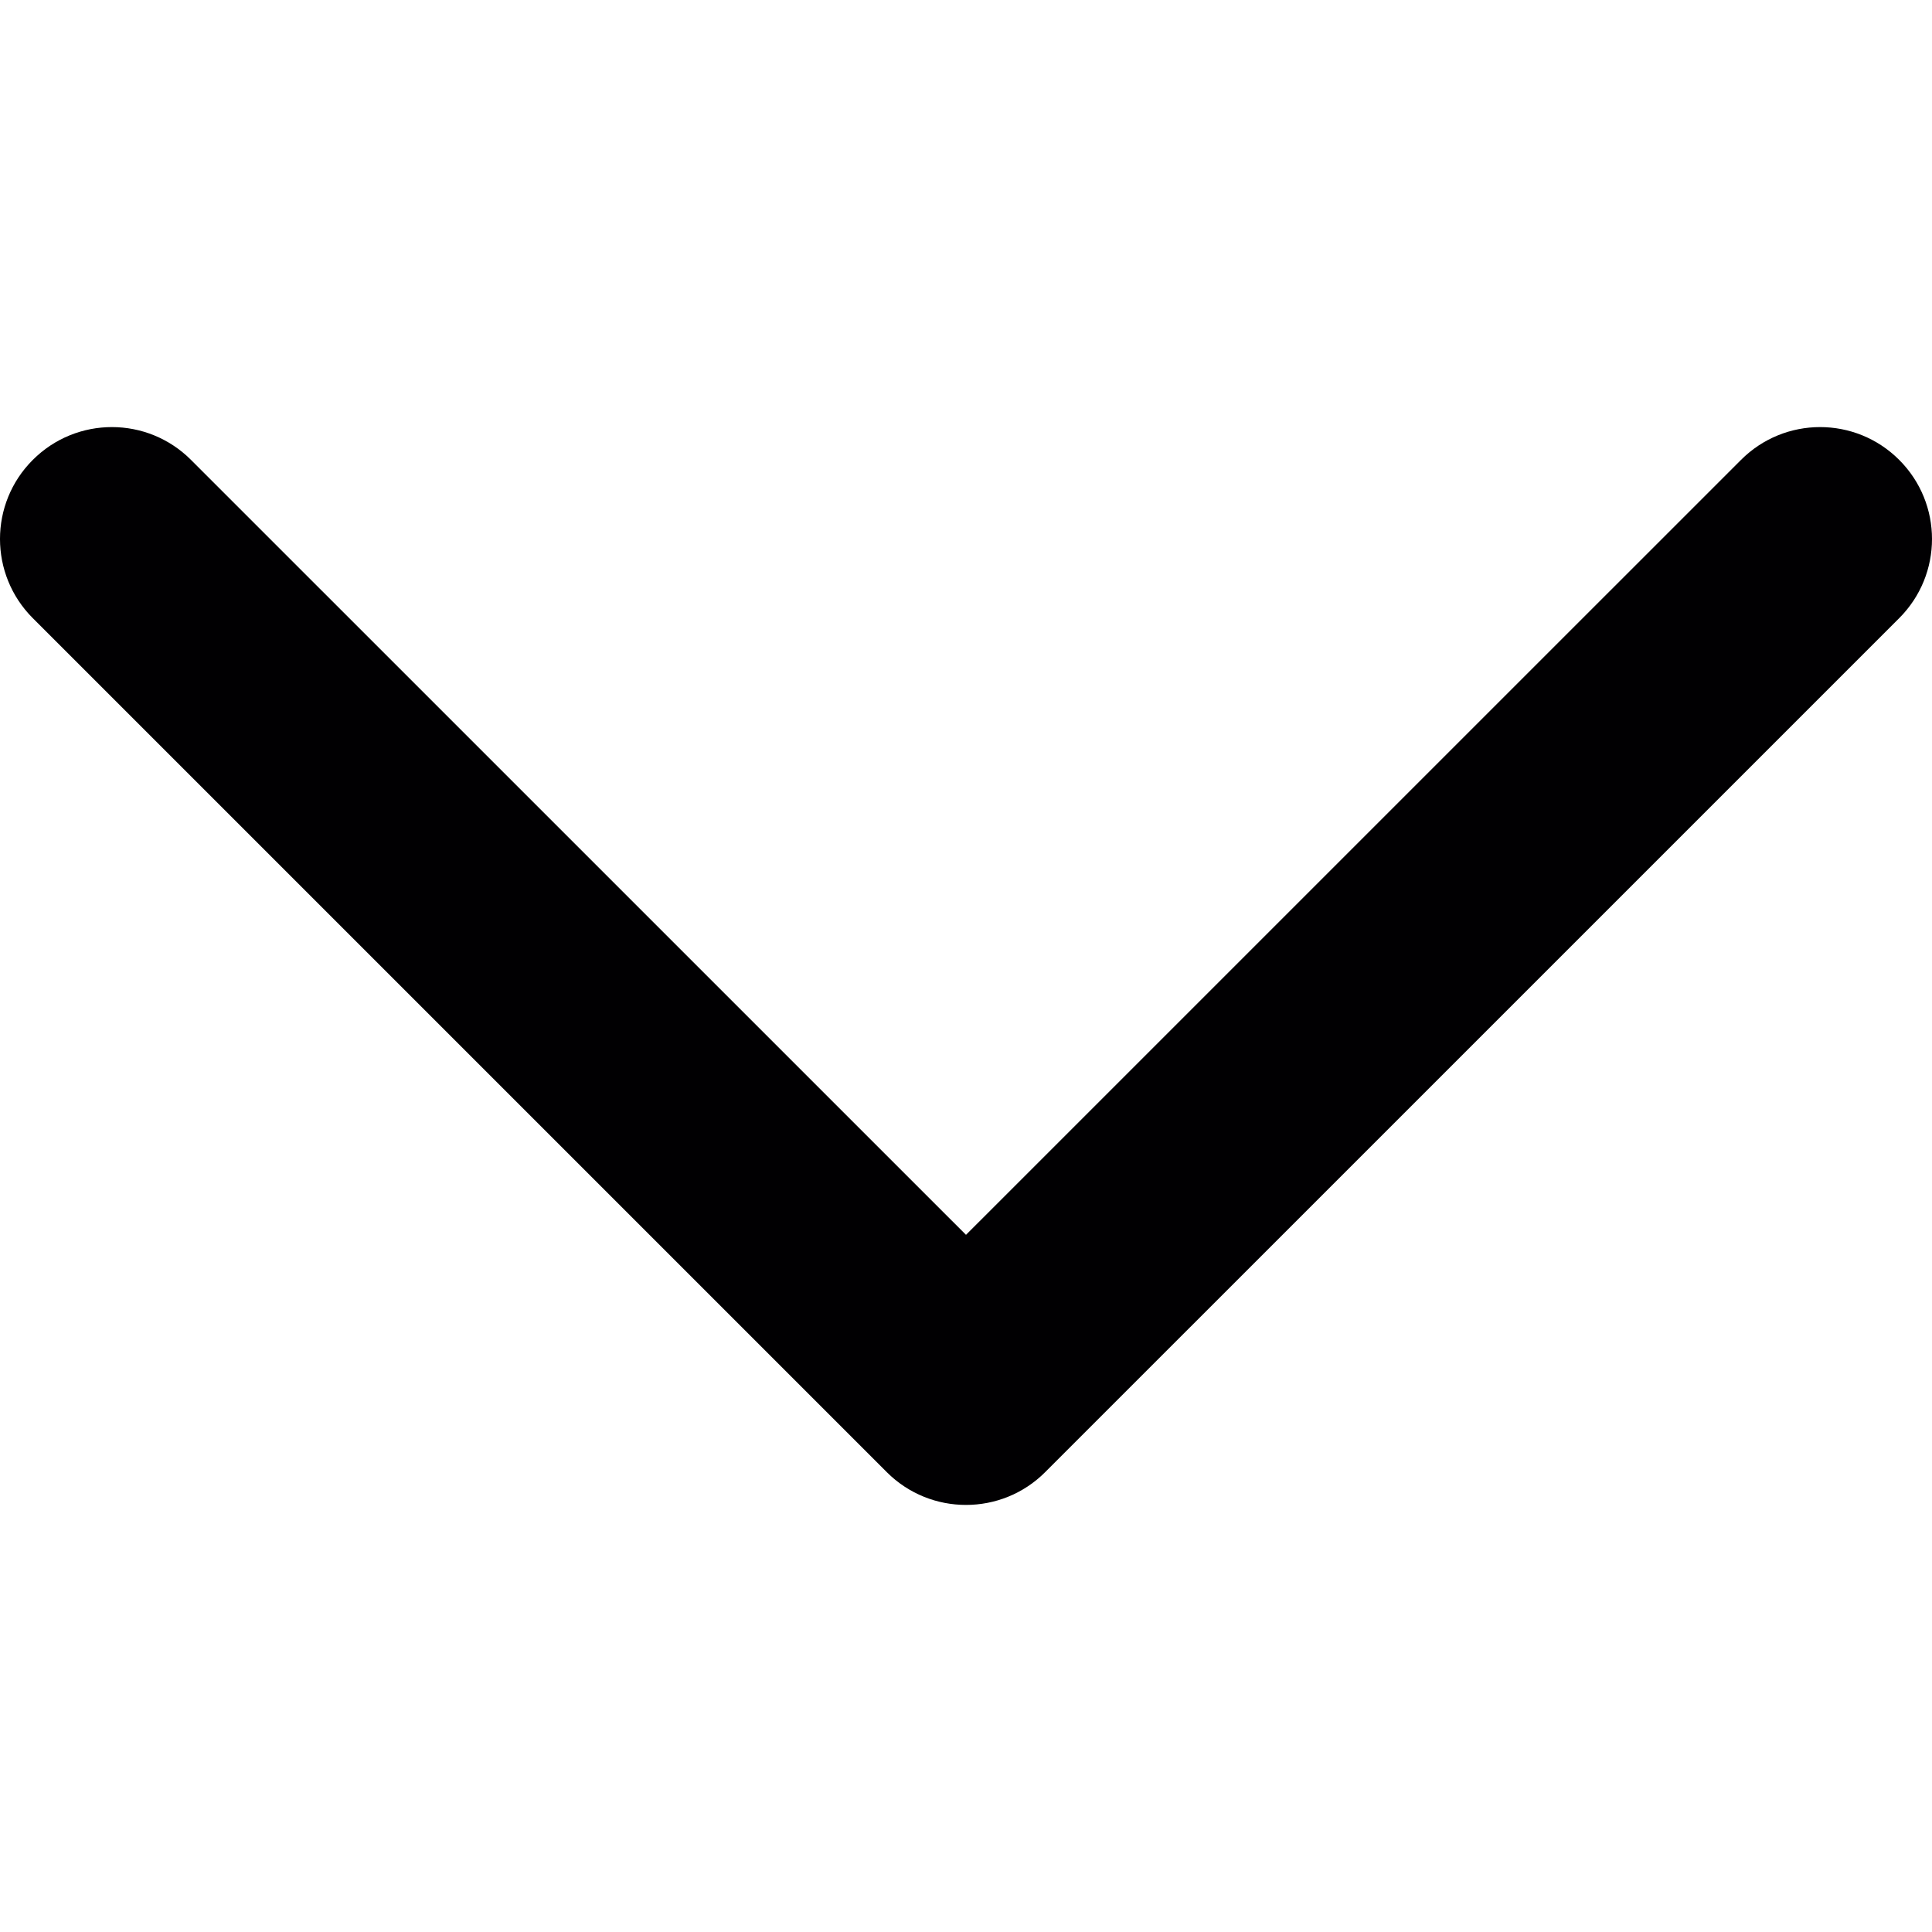
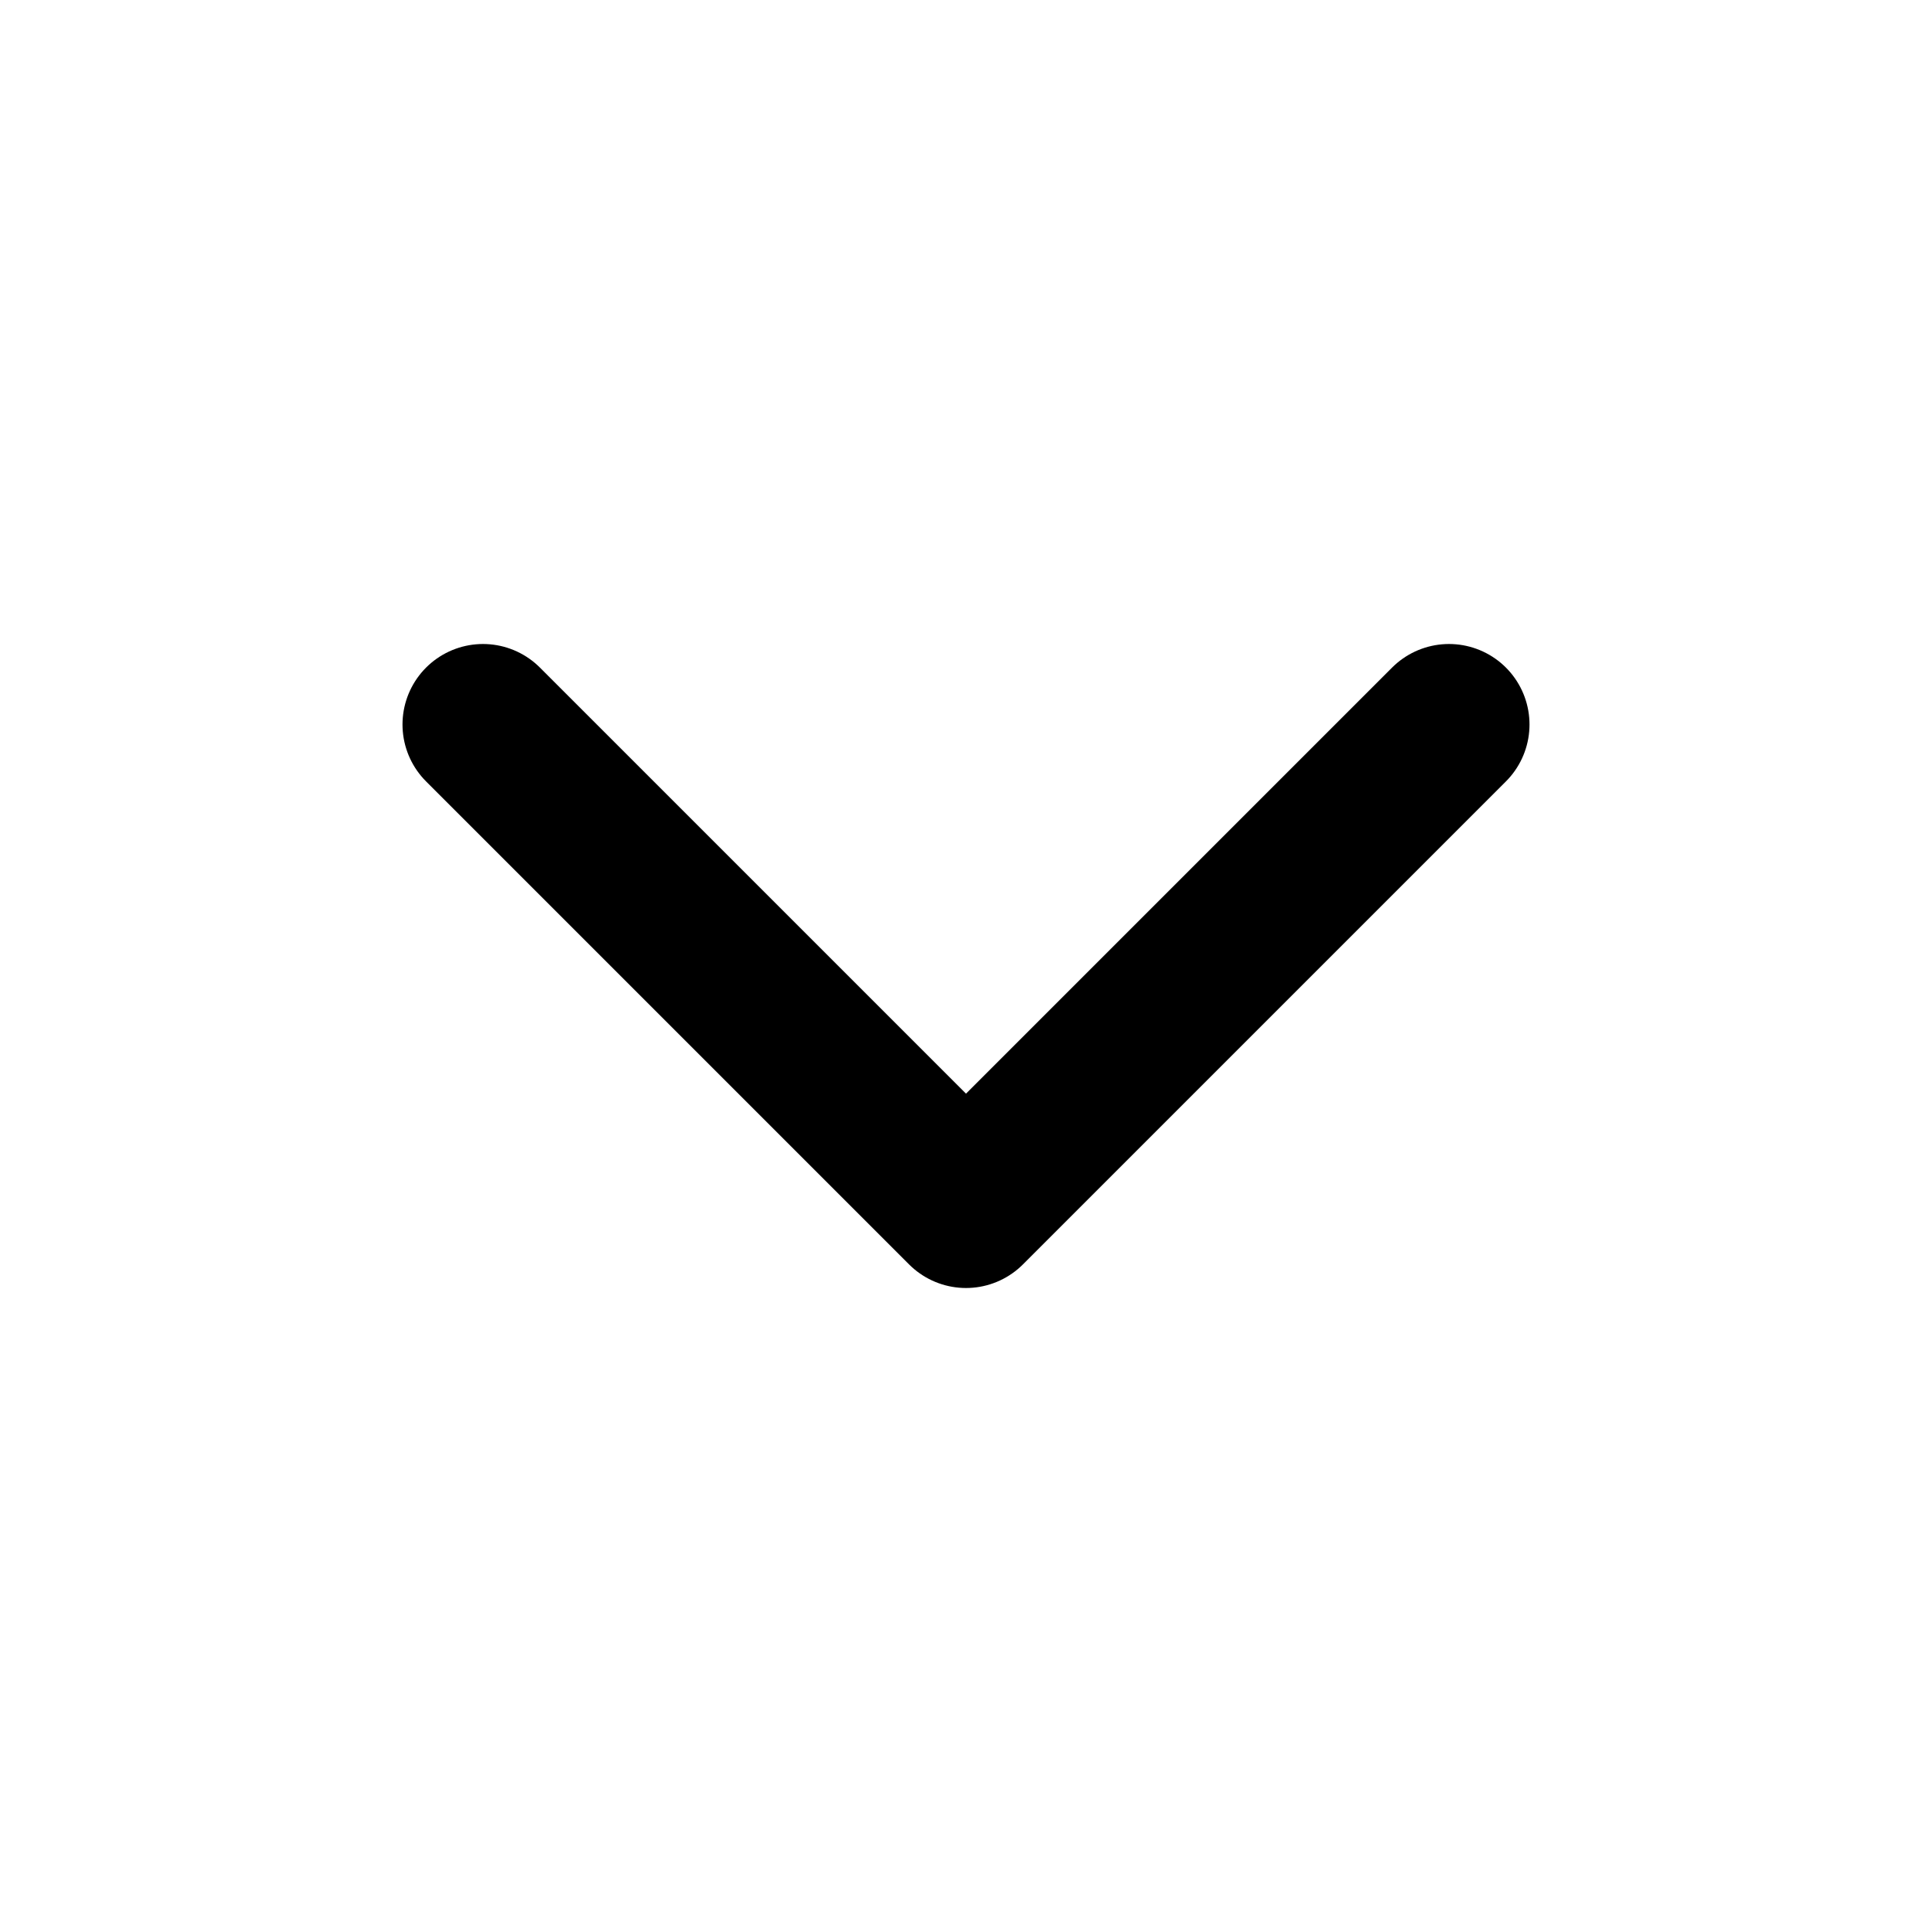
- <svg xmlns="http://www.w3.org/2000/svg" version="1.1" id="Capa_1" x="0px" y="0px" viewBox="0 0 185.344 185.344" style="enable-background:new 0 0 185.344 185.344;" xml:space="preserve">
-   <g>
-     <g>
-       <path style="fill:#010002;" d="M92.672,144.373c-2.752,0-5.493-1.044-7.593-3.138L3.145,59.301c-4.194-4.199-4.194-10.992,0-15.18    c4.194-4.199,10.987-4.199,15.18,0l74.347,74.341l74.347-74.341c4.194-4.199,10.987-4.199,15.18,0    c4.194,4.194,4.194,10.981,0,15.18l-81.939,81.934C98.166,143.329,95.419,144.373,92.672,144.373z" />
-     </g>
-   </g>
-   <g>
- </g>
-   <g>
- </g>
-   <g>
- </g>
-   <g>
- </g>
-   <g>
- </g>
-   <g>
- </g>
-   <g>
- </g>
-   <g>
- </g>
-   <g>
- </g>
-   <g>
- </g>
-   <g>
- </g>
-   <g>
- </g>
-   <g>
- </g>
-   <g>
- </g>
-   <g>
- </g>
+ <svg xmlns="http://www.w3.org/2000/svg" data-token-name="chevron-down" width="24" height="24" viewBox="0 0 24 24" fill="none" stroke="currentColor" stroke-width="2" stroke-linecap="round" stroke-linejoin="round" class="feather feather-chevron-down">
+   <polyline points="6 9 12 15 18 9" />
</svg>
